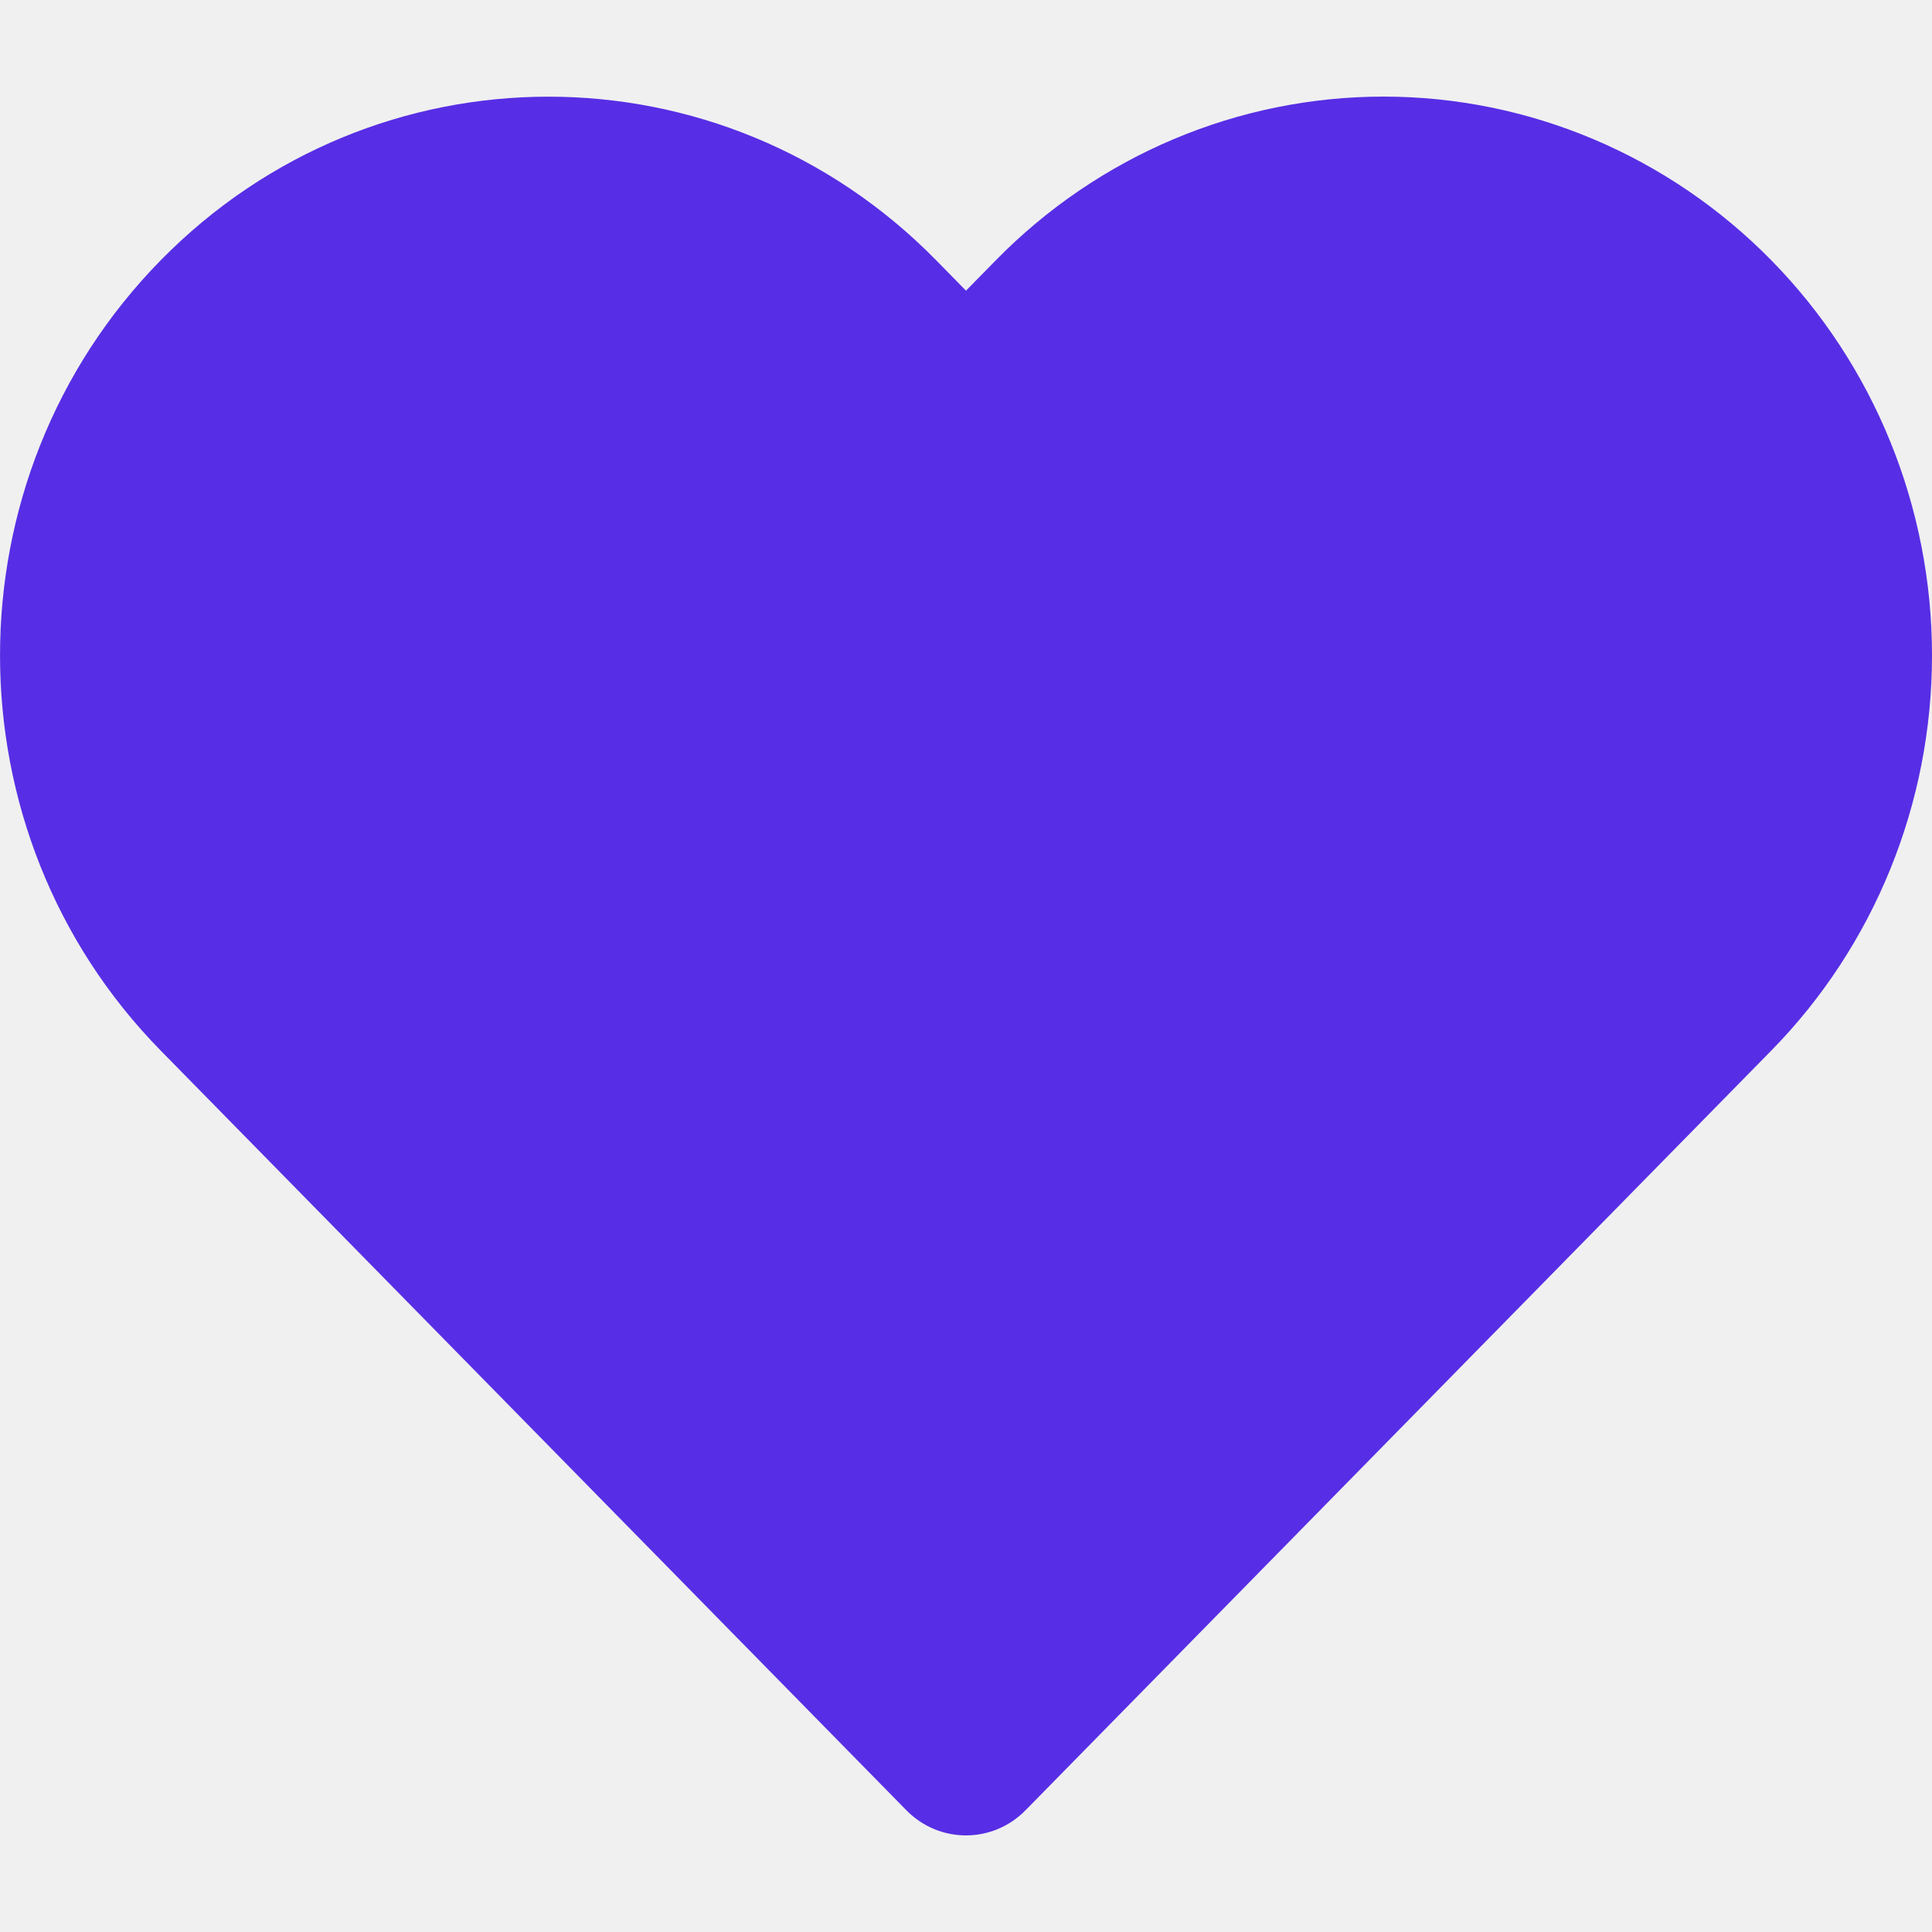
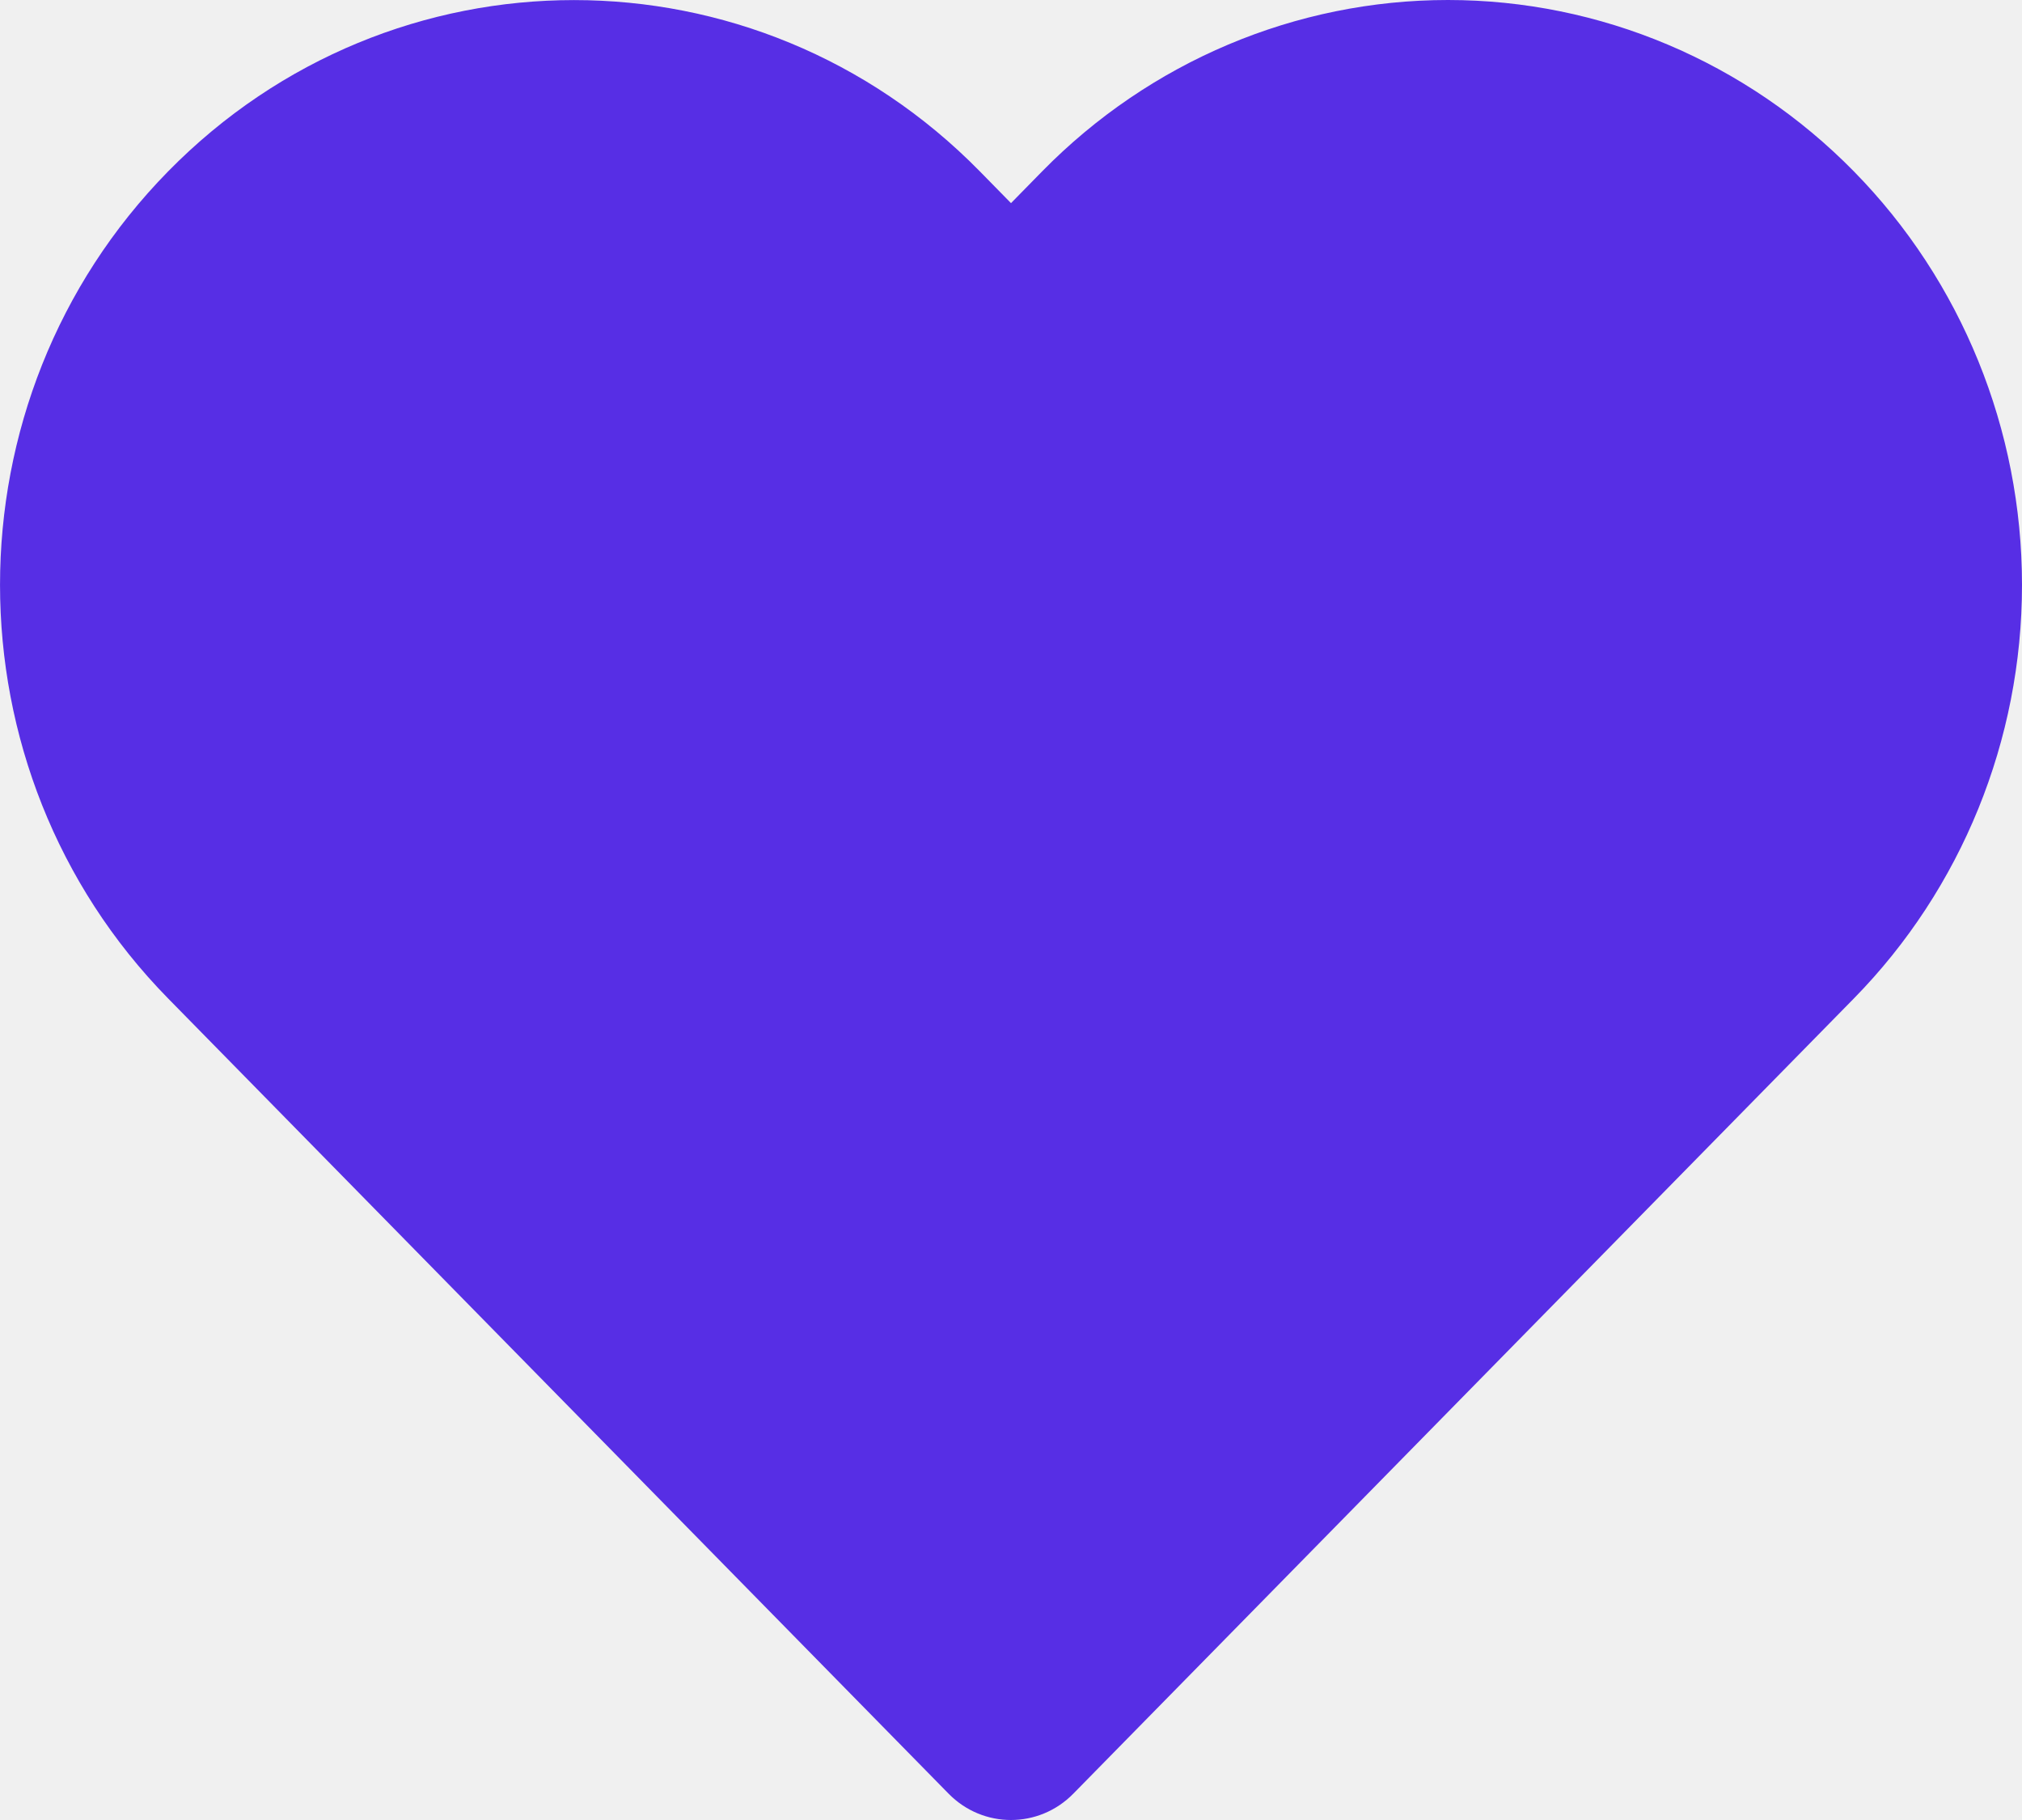
- <svg xmlns="http://www.w3.org/2000/svg" xmlns:xlink="http://www.w3.org/1999/xlink" width="32px" height="32px" viewBox="0 0 20 18" version="1.1">
+ <svg xmlns="http://www.w3.org/2000/svg" xmlns:xlink="http://www.w3.org/1999/xlink" width="20px" height="18px" viewBox="0 0 20 18" version="1.1">
  <defs>
    <path d="M275.322,427 C276.828,427 278.272,427.61 279.337,428.695 C280.402,429.779 281,431.25 281,432.785 C281,434.319 280.402,435.79 279.337,436.875 L271.617,444.739 C271.276,445.087 270.723,445.087 270.382,444.739 L262.663,436.875 C260.446,434.616 260.446,430.953 262.663,428.695 C264.88,426.436 268.475,426.436 270.692,428.695 L271,429.009 L271.308,428.695 C272.372,427.61 273.816,427 275.322,427 Z" id="path-1" />
  </defs>
  <g id="GIFOS" stroke="none" stroke-width="1" fill="none" fill-rule="evenodd">
-     <g id="24-Mobile-Gifo-Max" transform="translate(-261, -427)">
-       <mask id="mask-2" fill="#FFFFFF">
+     <g id="24-Mobile--Gifo-Max" transform="translate(-261, -427)">
+       <mask id="mask-2" fill="white">
        <use xlink:href="#path-1" />
      </mask>
      <use id="icon-fav-active" fill="#572EE5" fill-rule="nonzero" xlink:href="#path-1" />
    </g>
  </g>
</svg>
